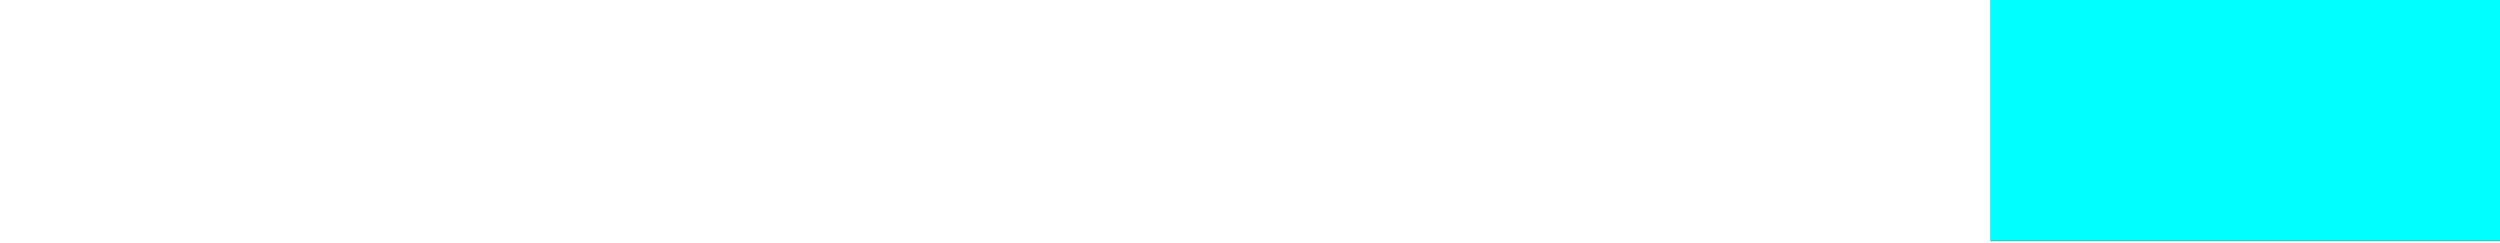
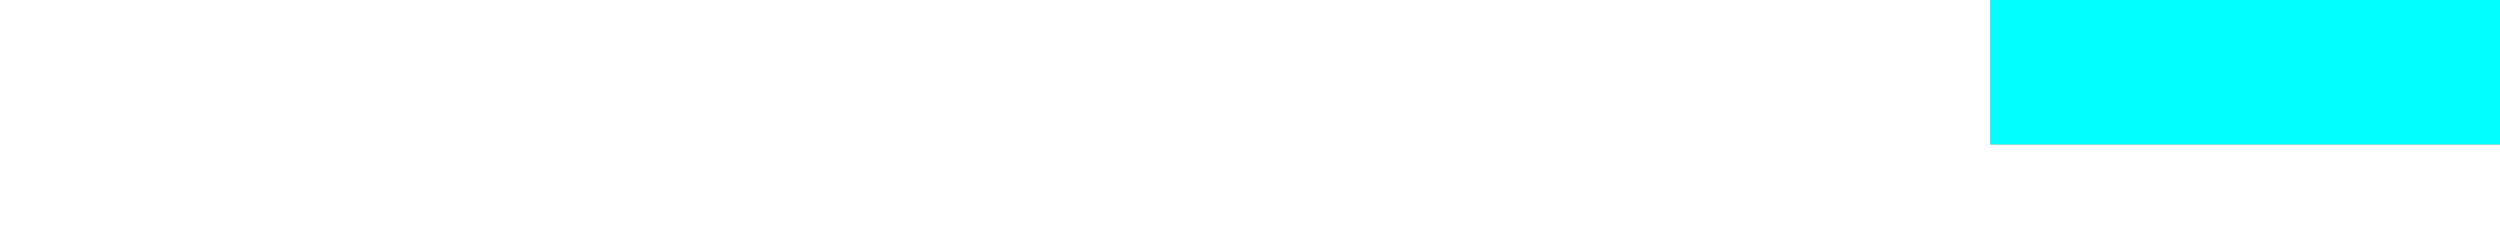
- <svg xmlns="http://www.w3.org/2000/svg" version="1.1" x="0px" y="0px" width="11143px" height="1080px" viewBox="0 0 11143 1080" enable-background="new 0 0 11143 1080" xml:space="preserve">
-   <g id="BG">
-     <rect x="8873.449" y="-5.907" fill="#00FFFF" stroke="#000000" stroke-miterlimit="10" width="2271.551" height="1080" />
+ <svg xmlns="http://www.w3.org/2000/svg" version="1.1" x="0px" y="0px" width="11143px" height="1080px" viewBox="0 0 11143 1080" enable-background="new 0 0 11143 1080" xml:space="preserve" id="svg4866">
+   <defs id="defs4873" />
+   <g id="layer8" style="display:inline">
+     <g transform="matrix(1,0,0,0.6012042,-1.8750001e-5,-2.355687)" id="BG">
+       <rect style="fill:#00ffff;stroke:#000000;stroke-miterlimit:10" x="8873.449" y="-5.907" stroke-miterlimit="10" width="2271.551" height="1080" id="rect4869" />
+     </g>
  </g>
</svg>
